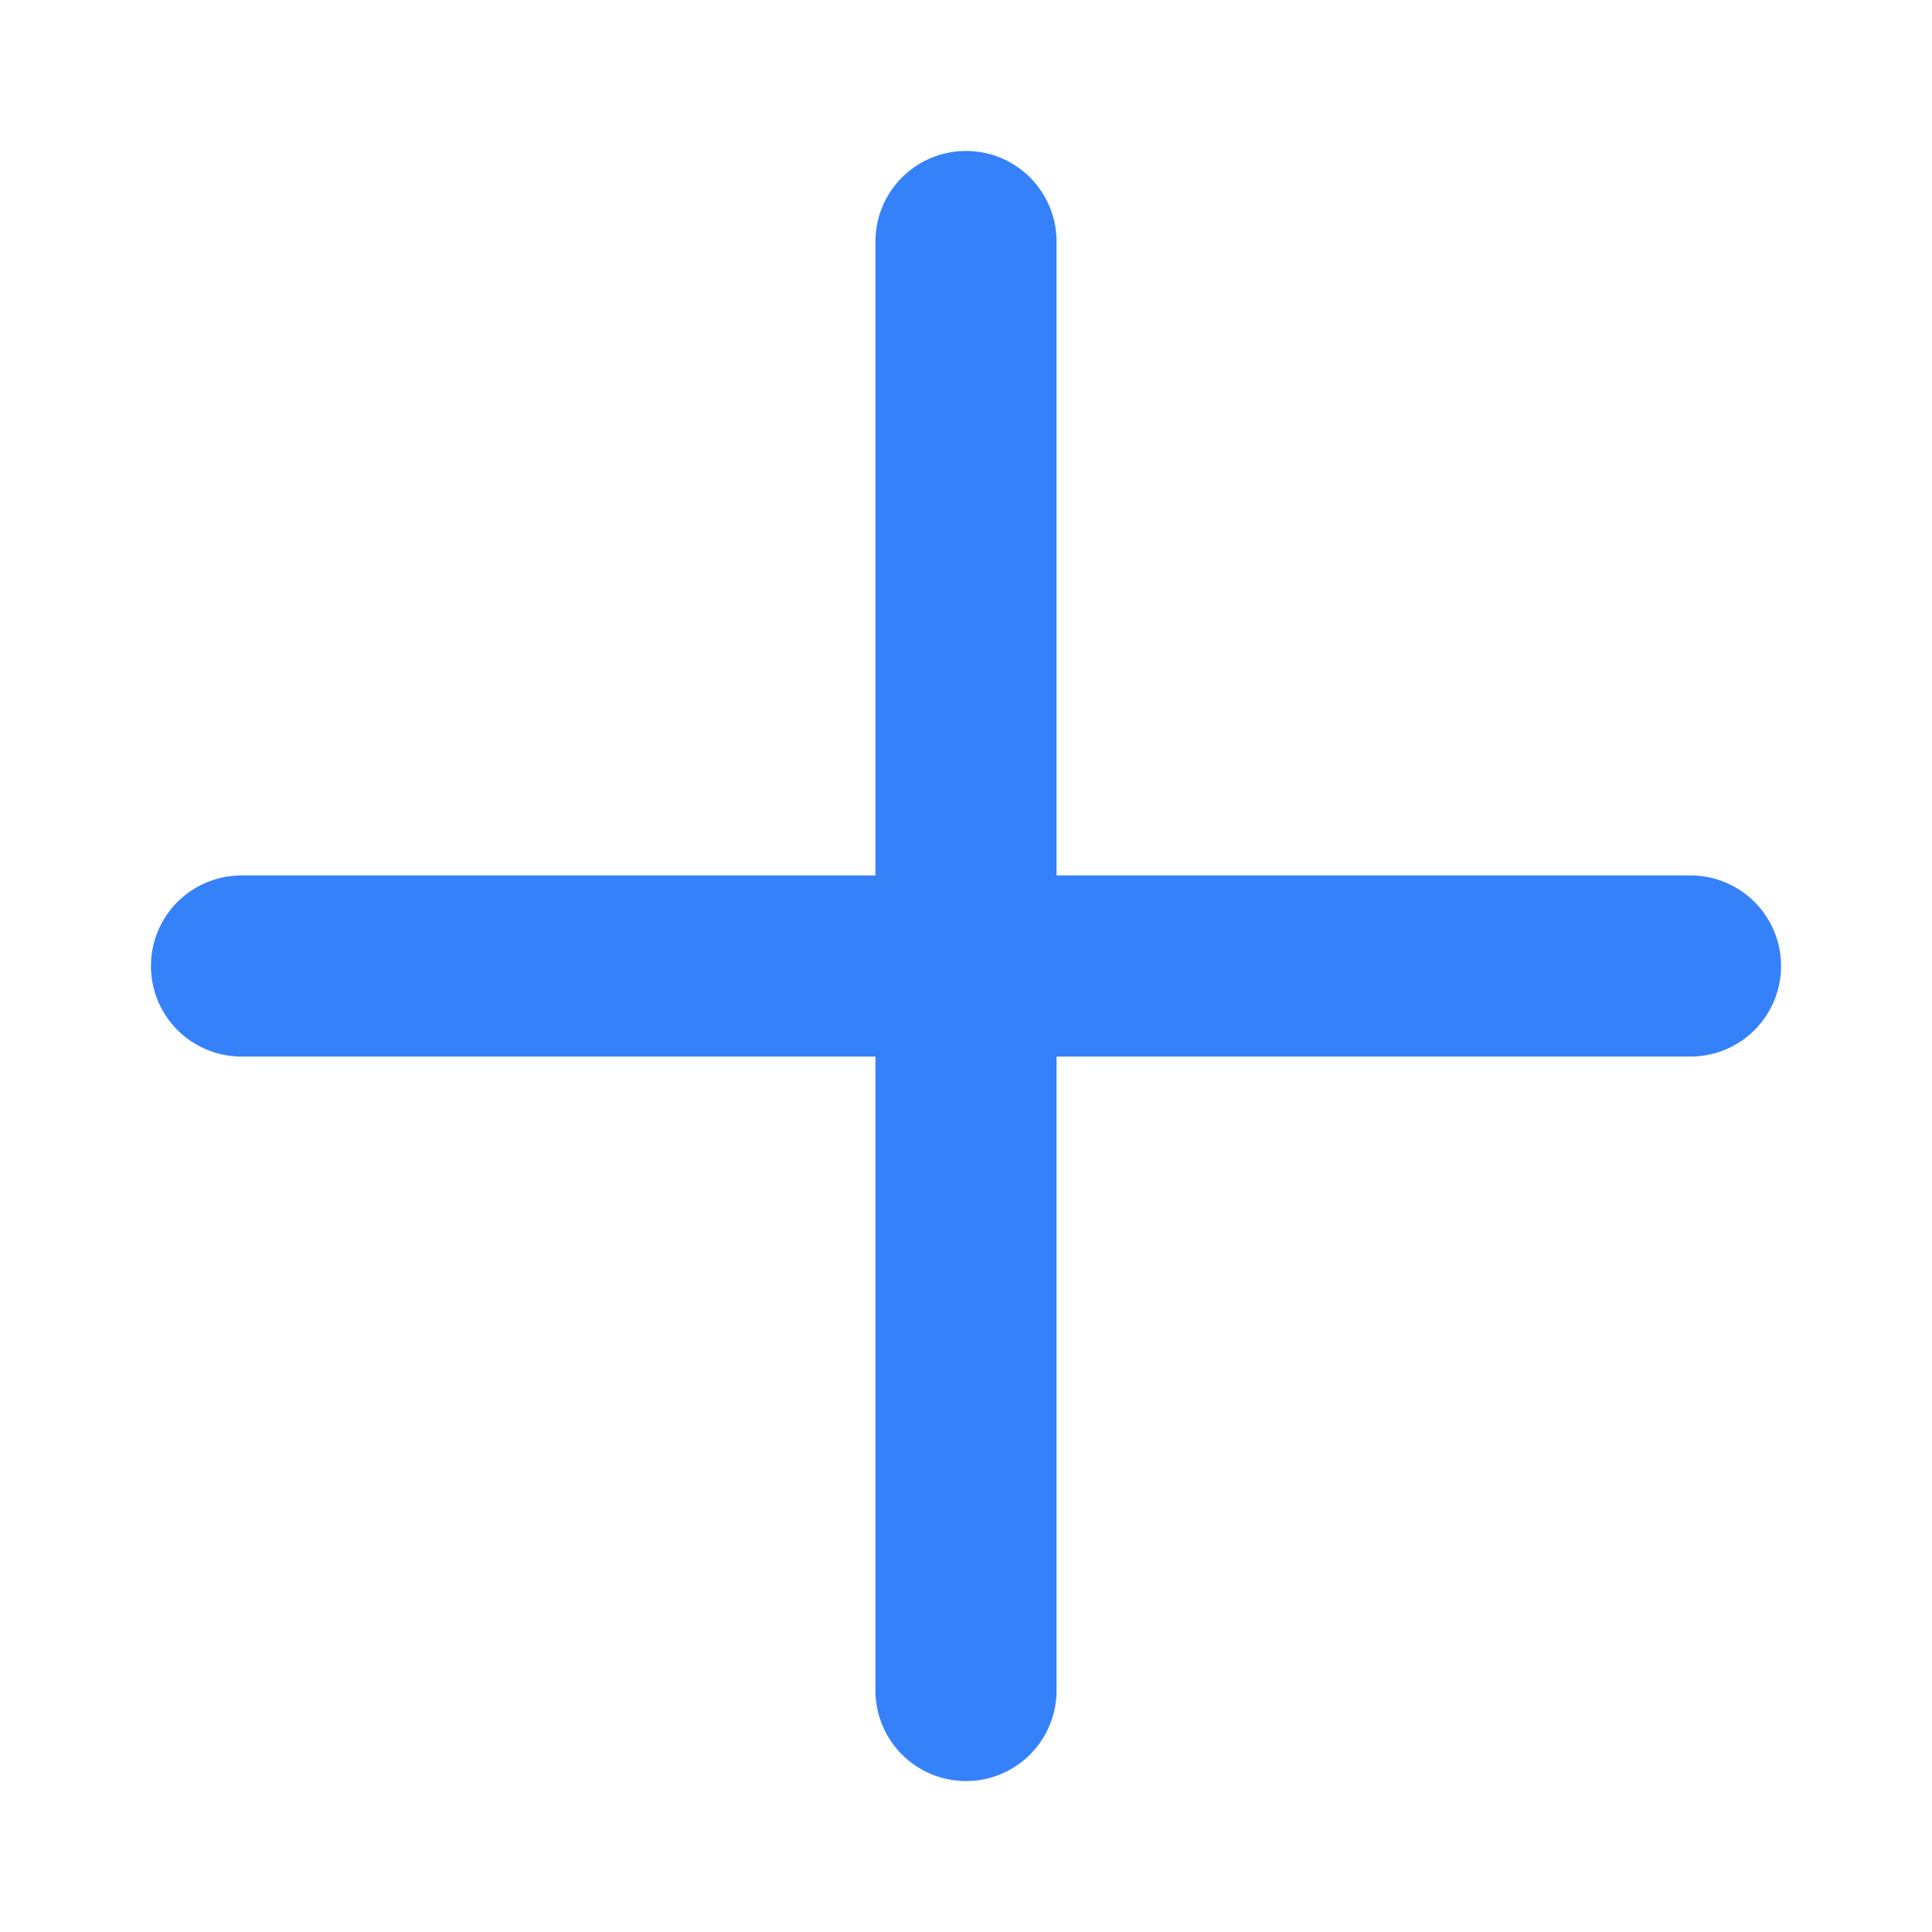
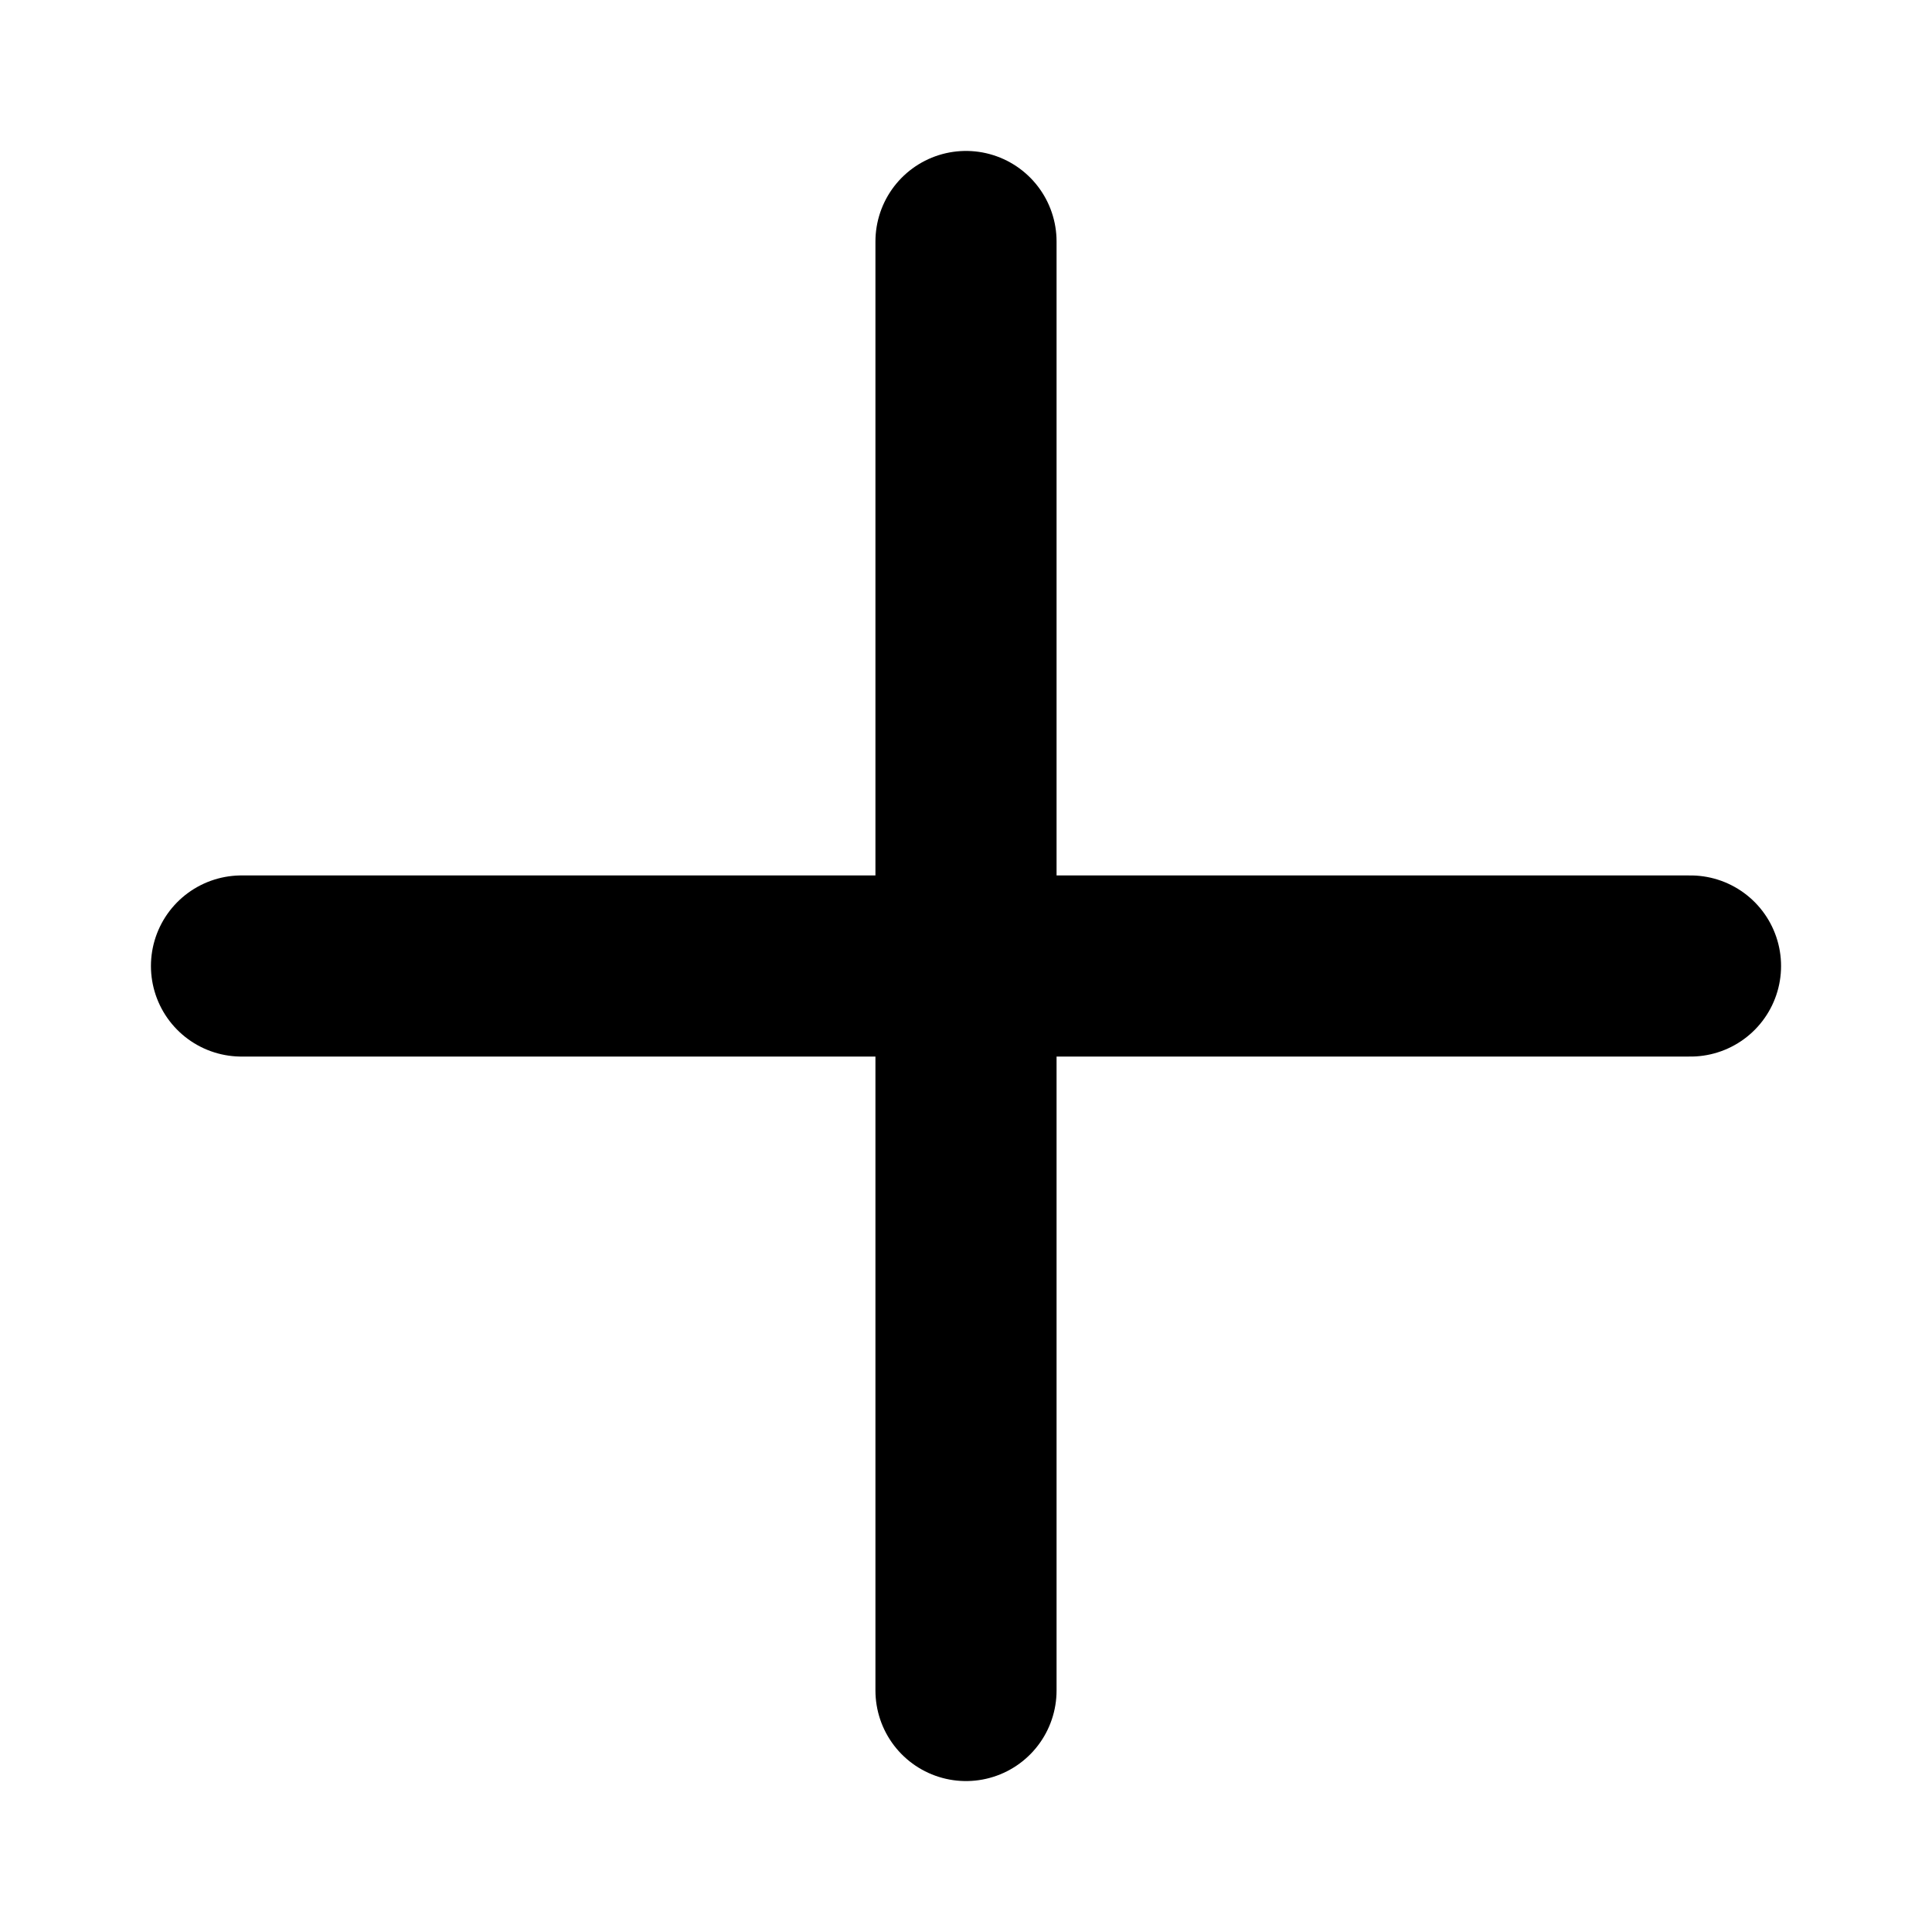
- <svg xmlns="http://www.w3.org/2000/svg" width="16" height="16" viewBox="0 0 16 16" fill="none">
-   <path d="M8 2V8M8 8V14M8 8L14 8M8 8H2" stroke="#3581FA" stroke-width="1.5" stroke-linecap="round" stroke-linejoin="round" />
+ <svg xmlns="http://www.w3.org/2000/svg" viewBox="0 0 16 16" fill="none">
+   <path d="M8 2V8M8 8V14M8 8L14 8M8 8H2" stroke="currentColor" stroke-width="1.5" stroke-linecap="round" stroke-linejoin="round" />
</svg>
